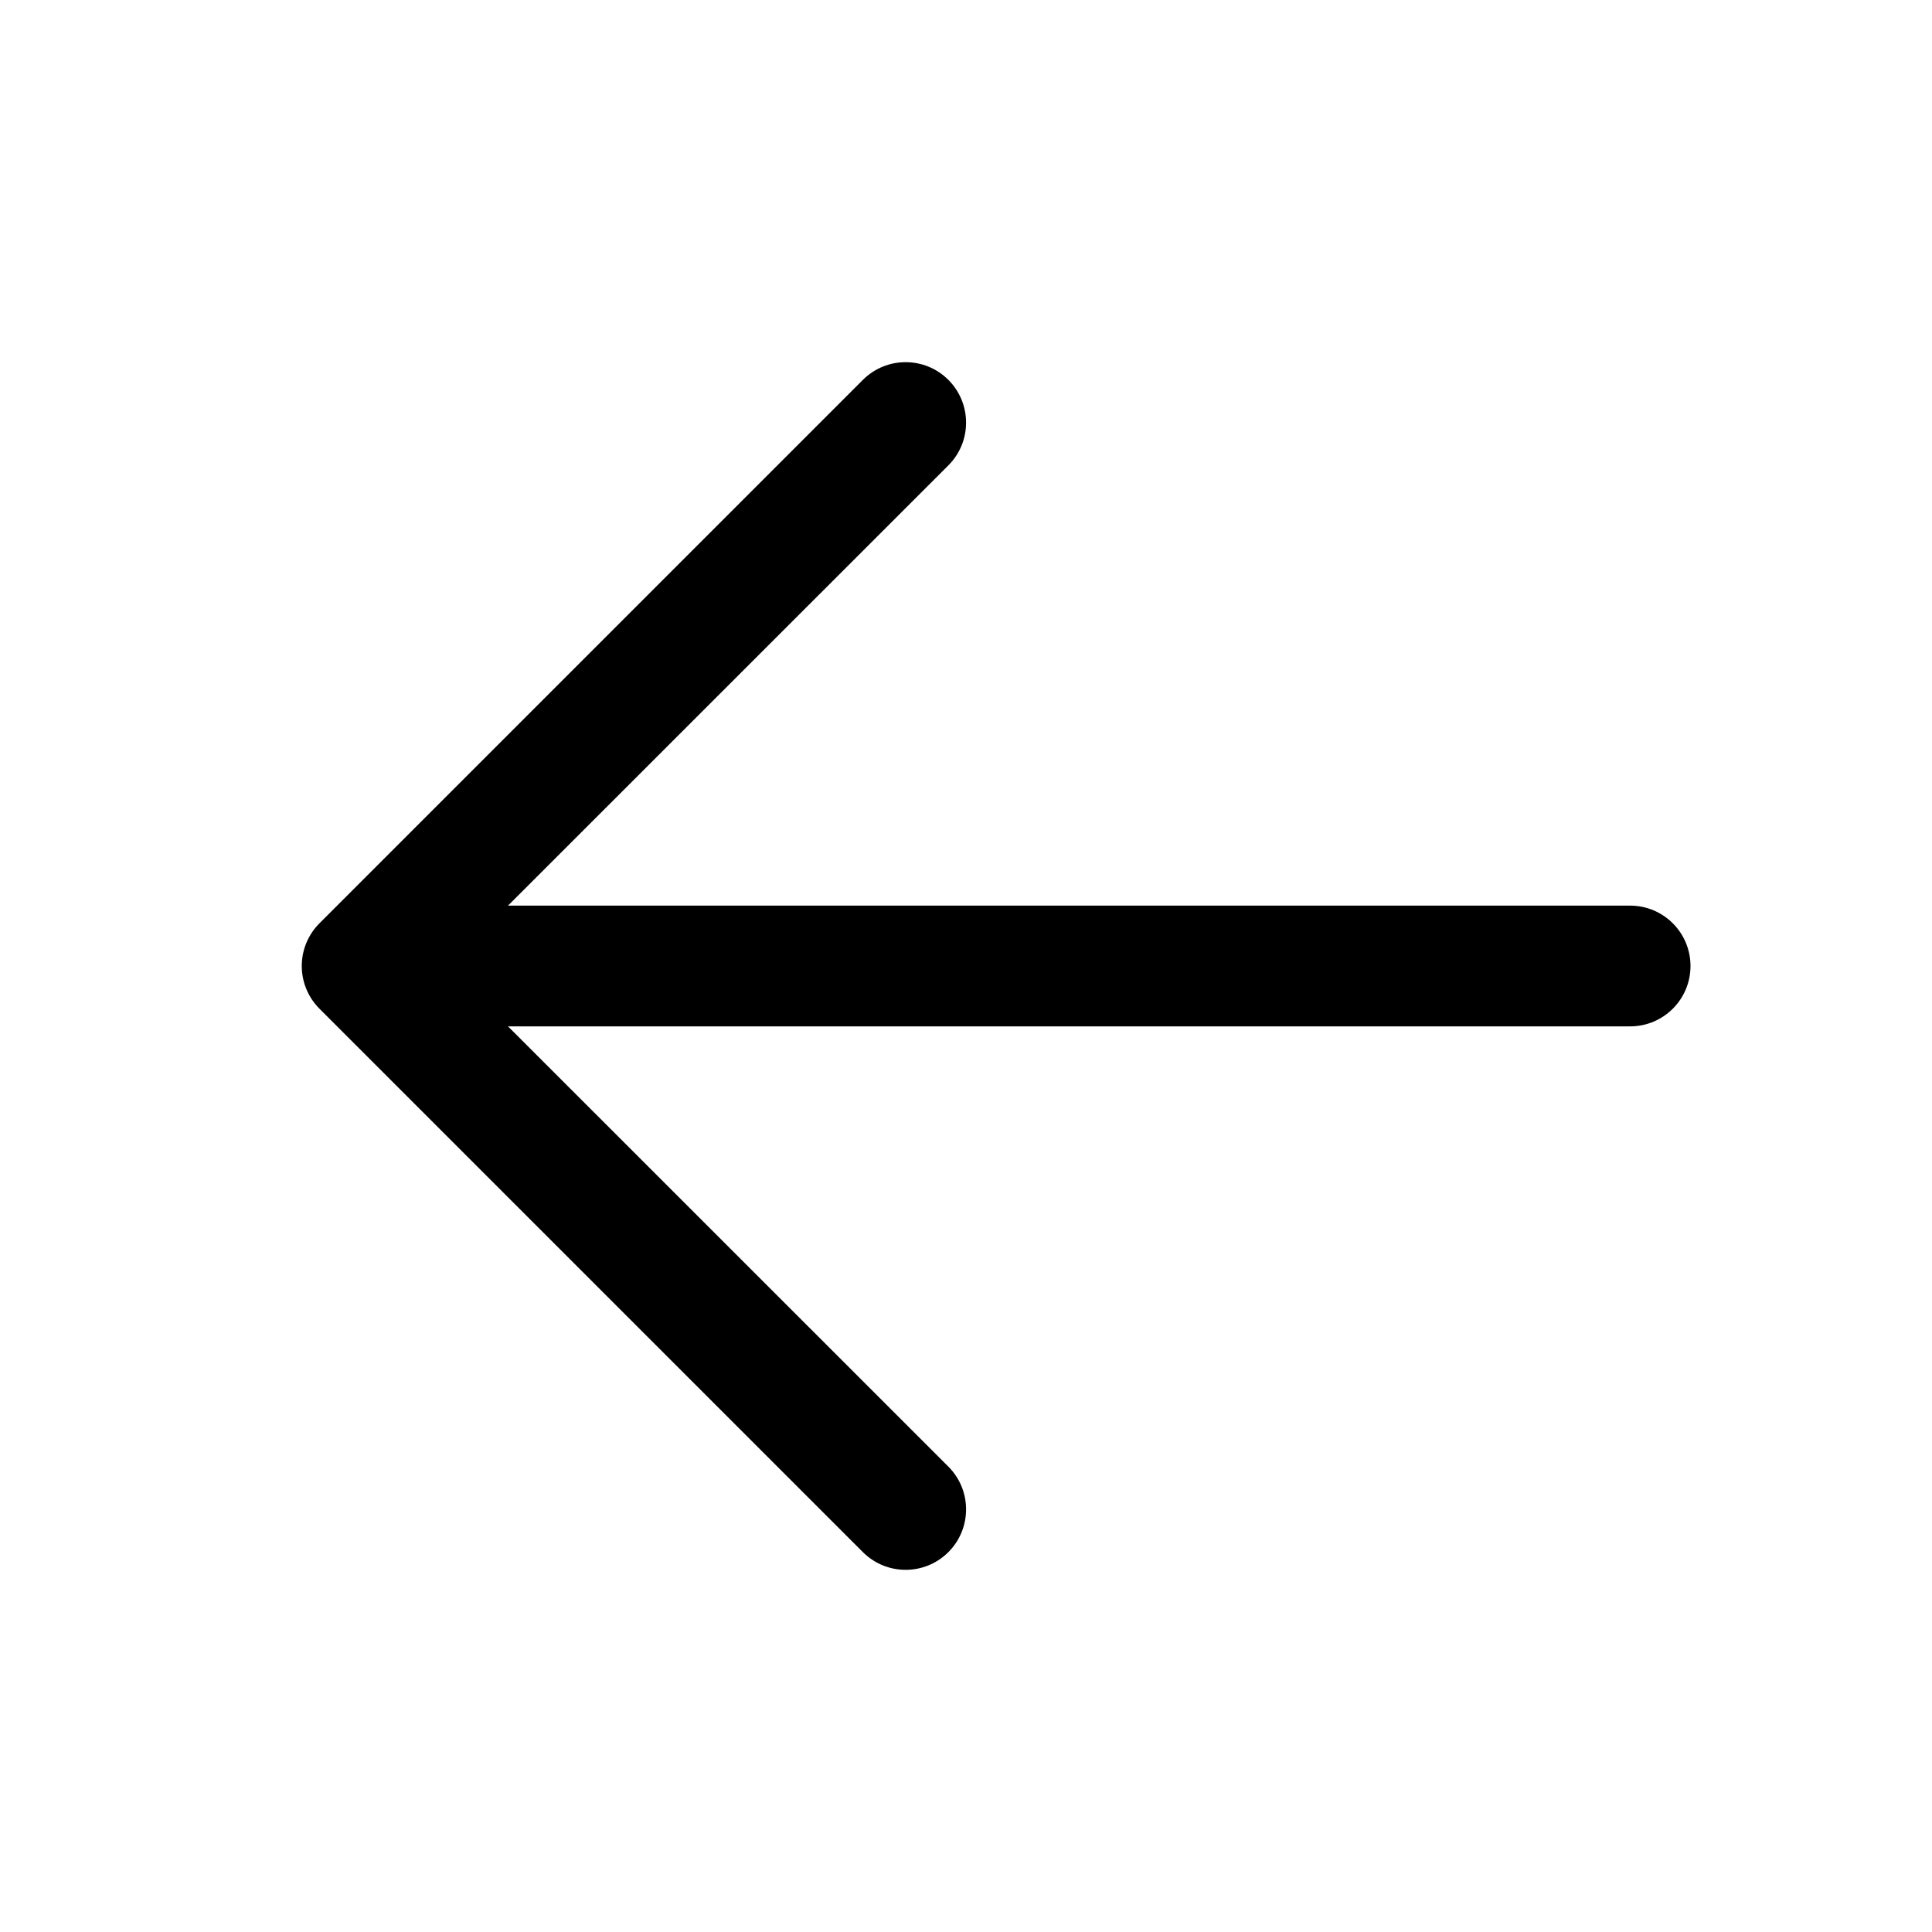
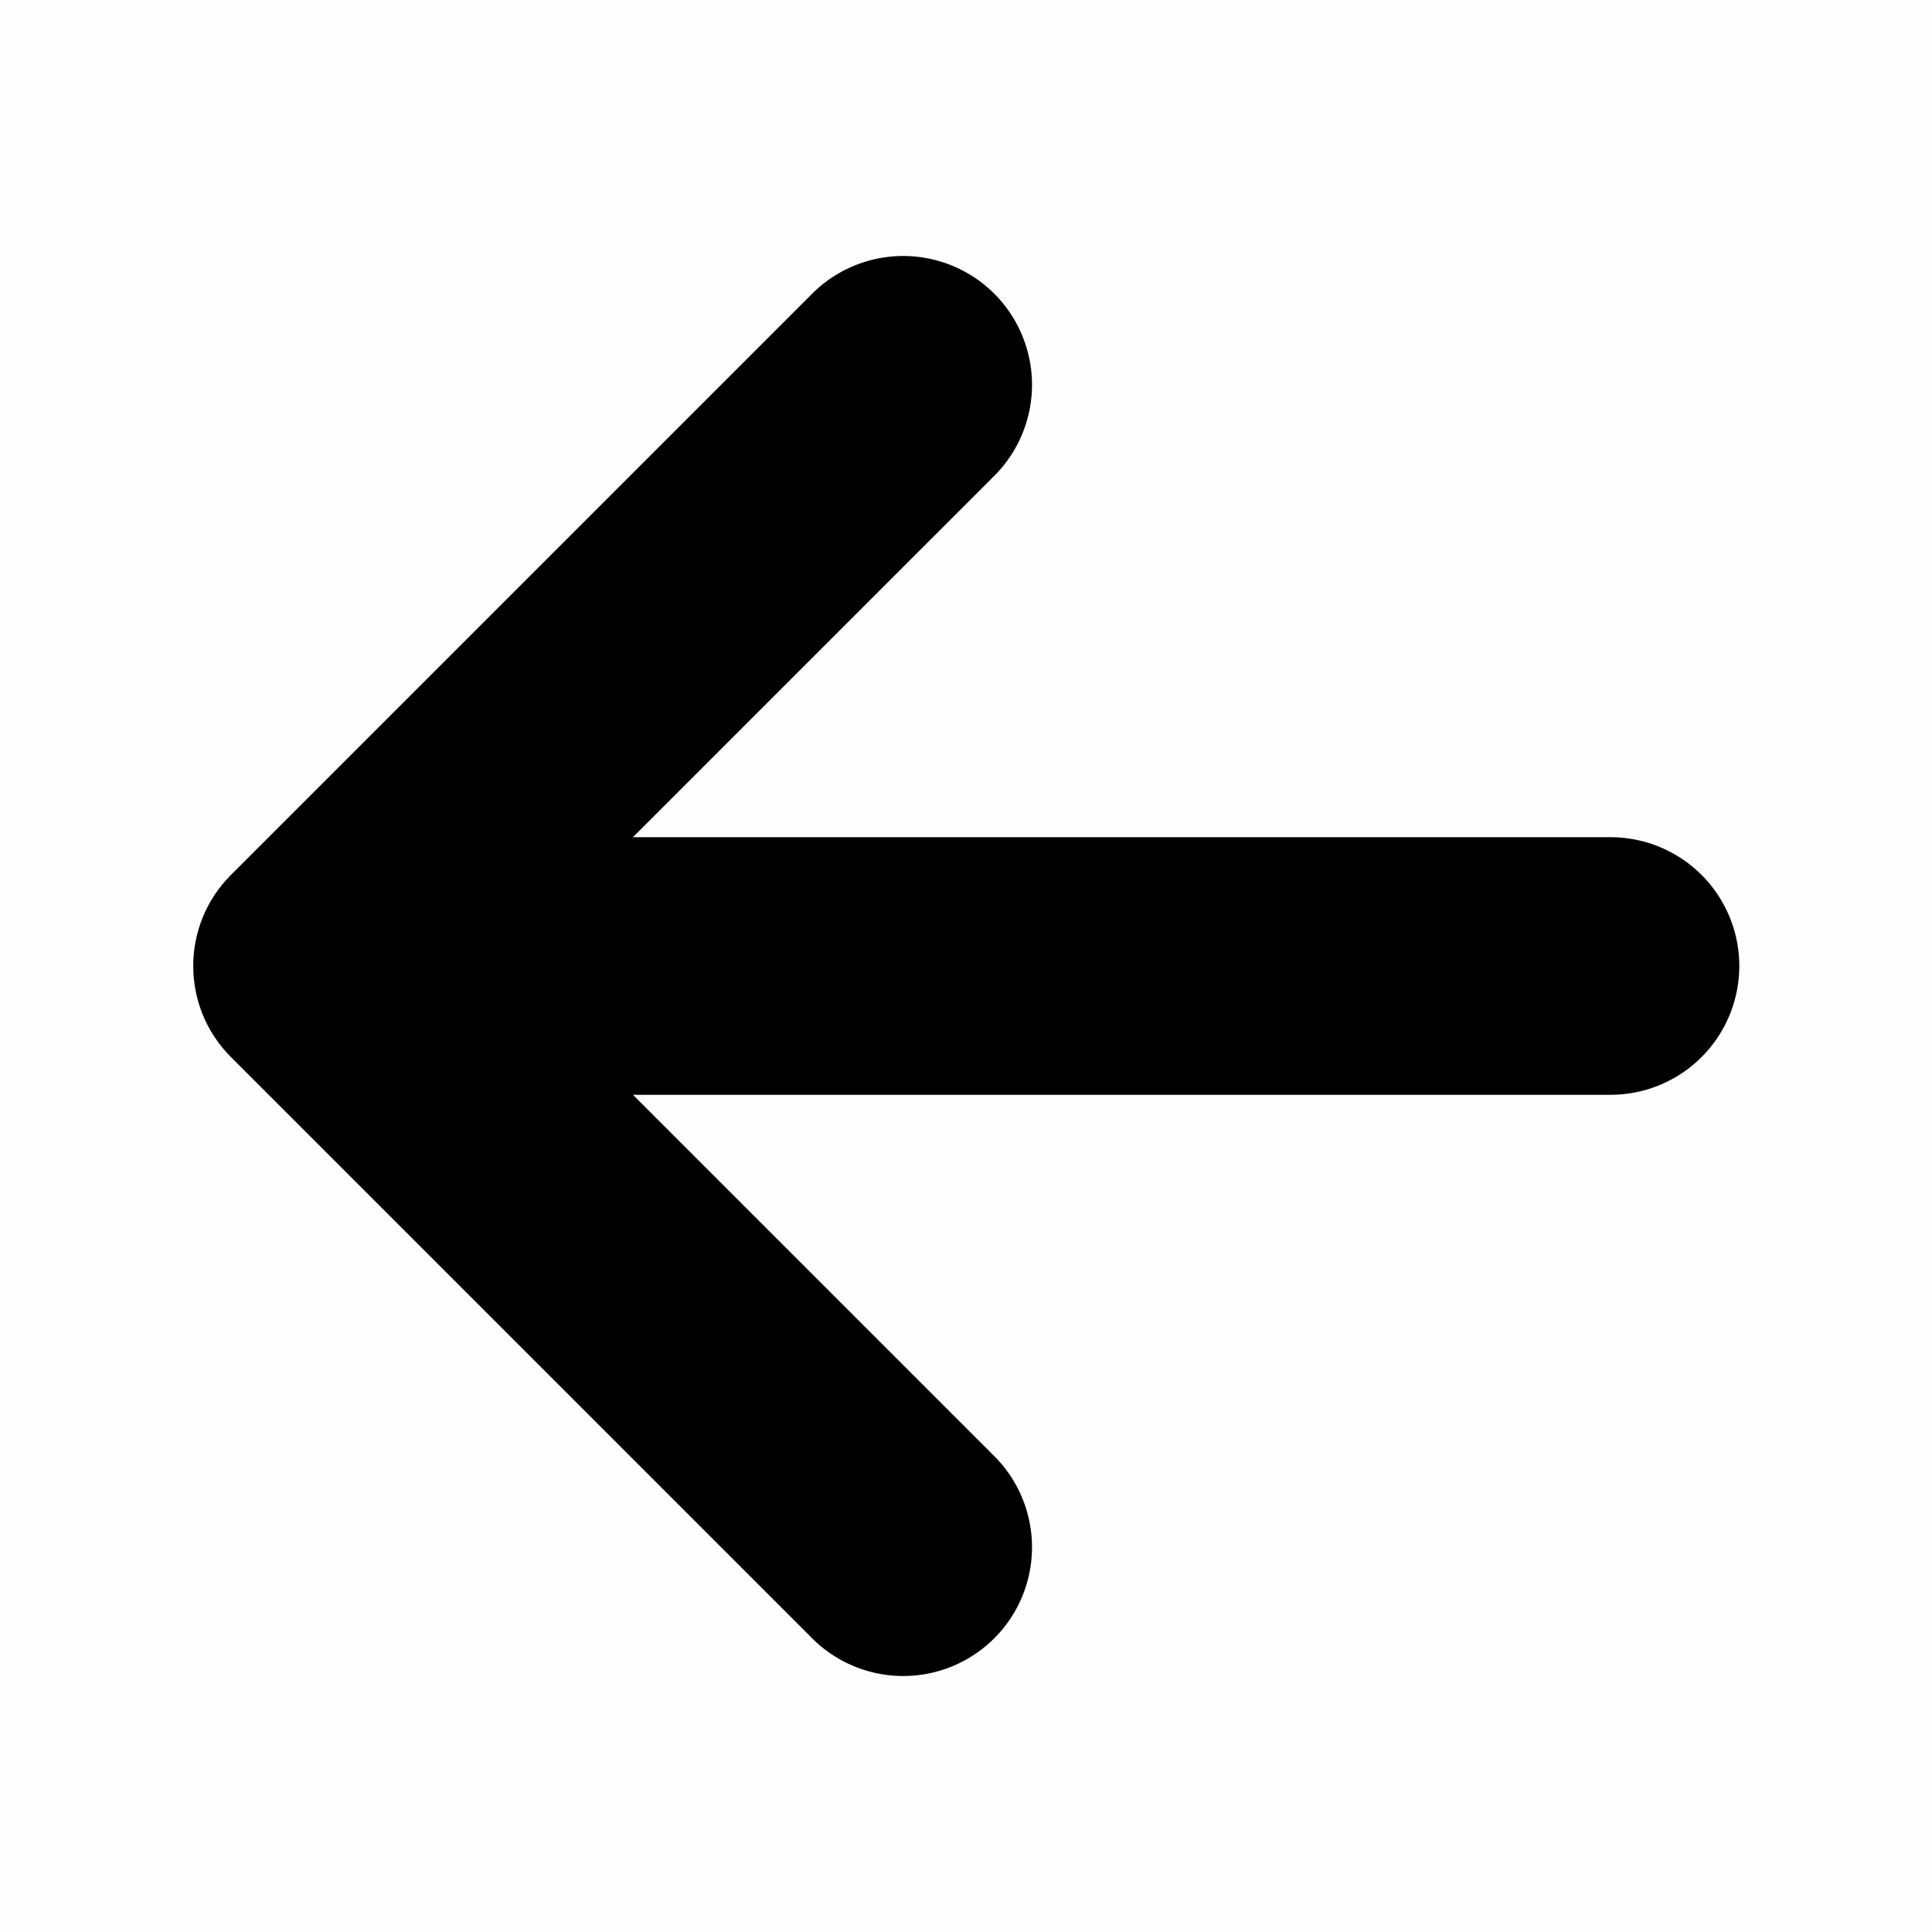
- <svg xmlns="http://www.w3.org/2000/svg" viewBox="0 0 1024 1024">
-   <path fill="currentColor" d="M224 480h640a32 32 0 1 1 0 64H224a32 32 0 0 1 0-64z" />
-   <path fill="currentColor" d="m237.248 512 265.408 265.344a32 32 0 0 1-45.312 45.312l-288-288a32 32 0 0 1 0-45.312l288-288a32 32 0 1 1 45.312 45.312L237.248 512z" />
+ <svg xmlns="http://www.w3.org/2000/svg" t="1682130424583" class="icon" viewBox="0 0 1024 1024" version="1.1" p-id="11372" width="200" height="200">
+   <path d="M0 0h1024v1024H0V0z" fill="#202425" opacity=".01" p-id="11373" />
+   <path d="M122.402 560.265a68.267 68.267 0 0 1 0-96.529l307.2-307.2a68.267 68.267 0 1 1 96.529 96.529L335.462 443.733H853.333a68.267 68.267 0 1 1 0 136.533H335.462l190.669 190.669a68.267 68.267 0 1 1-96.529 96.529l-307.2-307.2z" fill="currentColor" p-id="11374" />
</svg>
